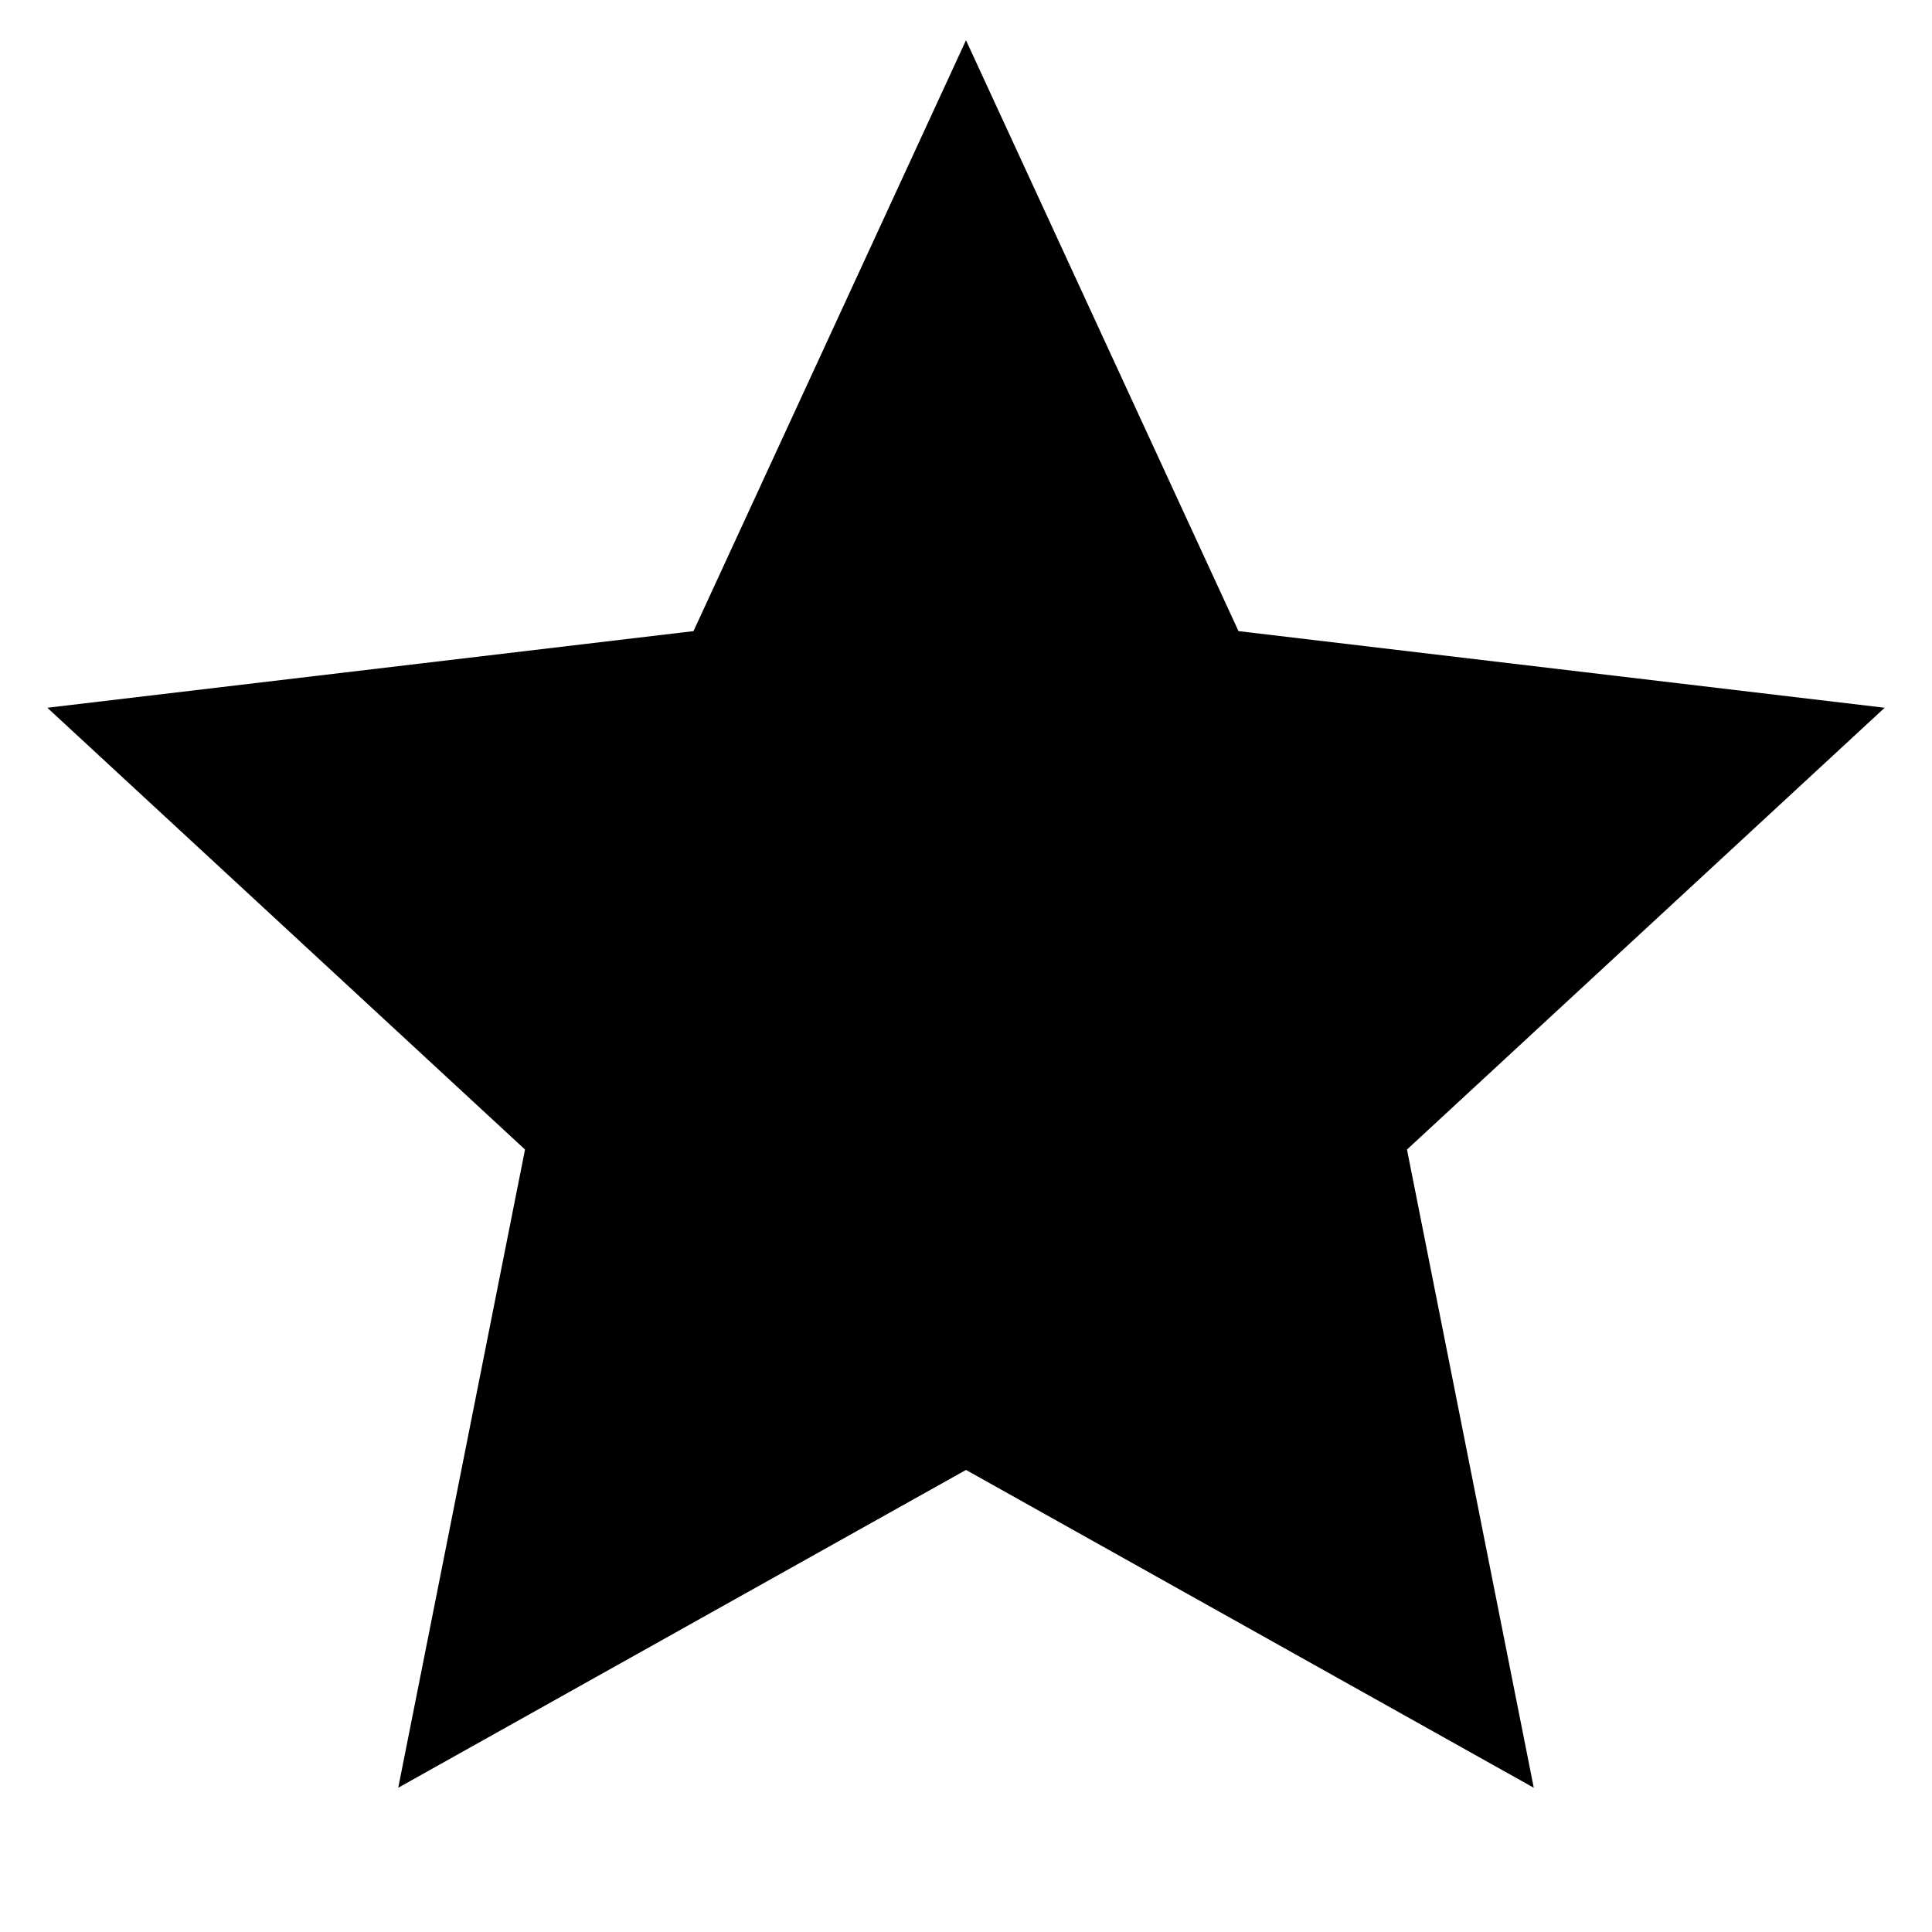
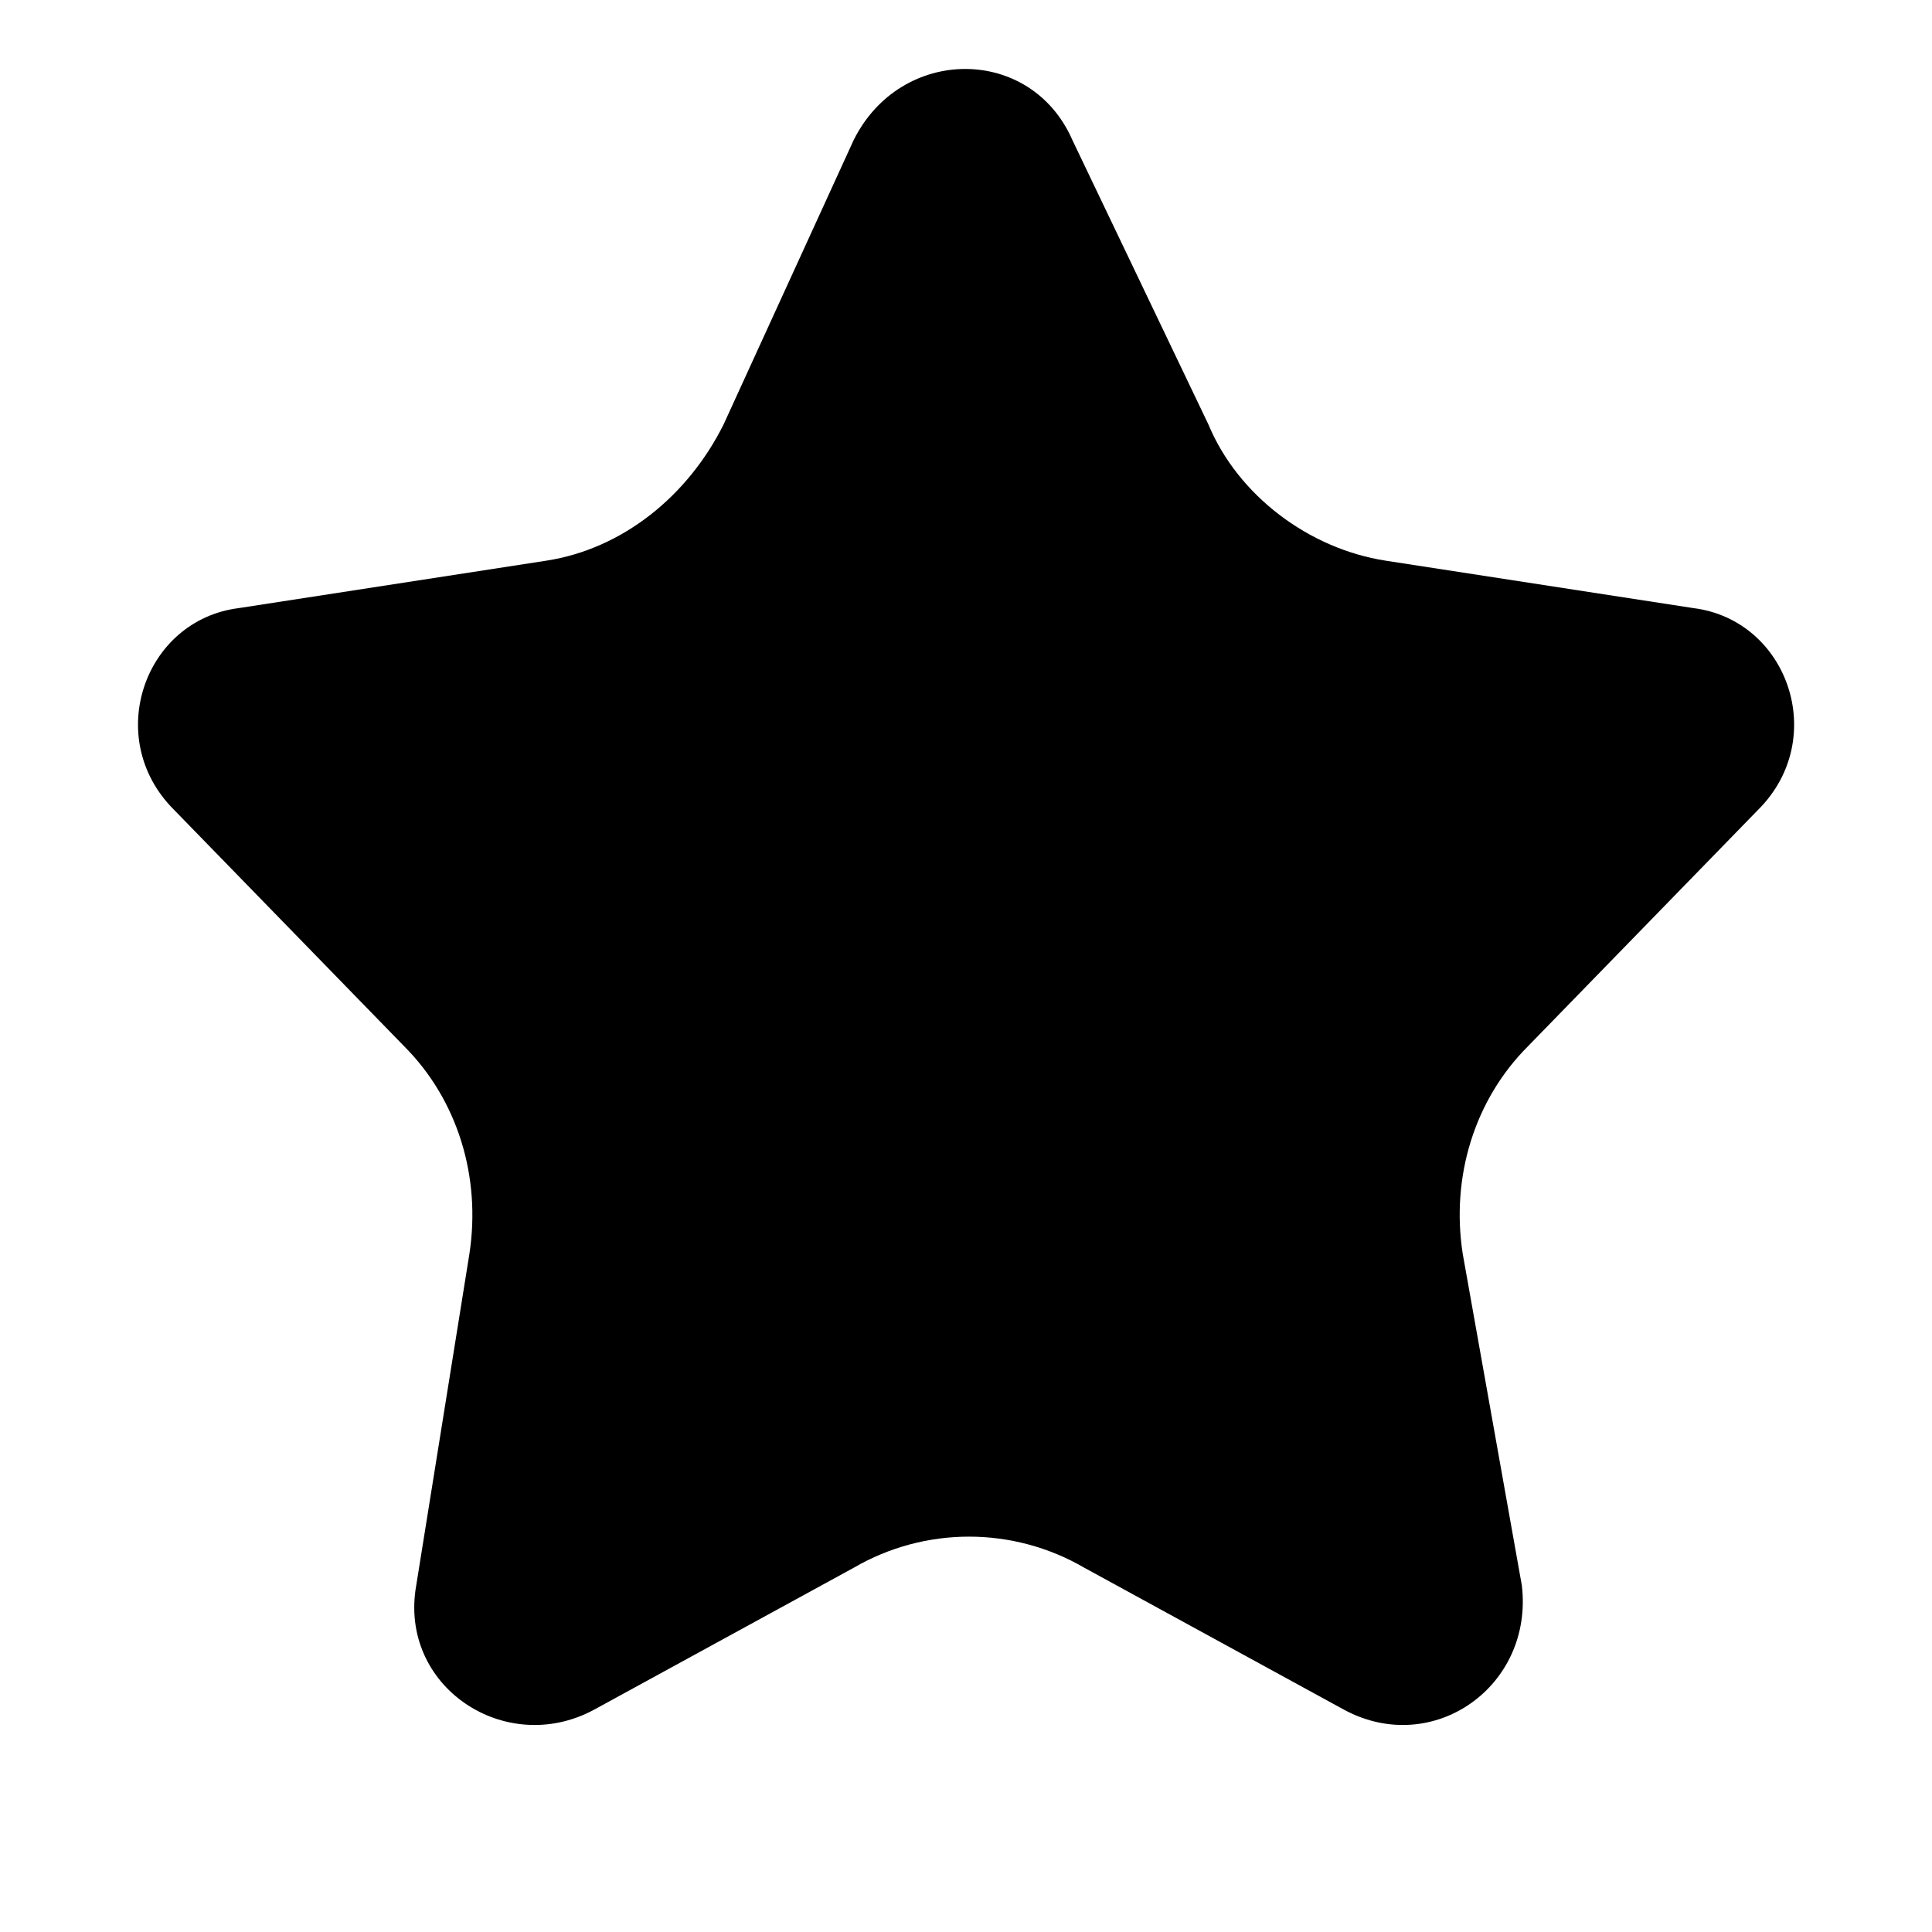
- <svg xmlns="http://www.w3.org/2000/svg" width="1em" height="1em" viewBox="0 0 24 24">
-   <path fill="currentColor" d="m12 18.26l-7.053 3.948l1.575-7.928L.588 8.792l8.027-.952L12 .5l3.385 7.34l8.027.952l-5.934 5.488l1.575 7.928z" />
+ <svg xmlns="http://www.w3.org/2000/svg" viewBox="0 0 1024 1024">
+   <path transform="translate(0,896) scale(1,-1)" d="M734.501 598.821c-40.741 6.29-78.336 34.523-94.025 72.229L568.393 821.76c-21.943 50.249-90.88 50.249-115.931 0l-68.937-150.711C364.727 633.344 330.24 605.111 289.499 598.821l-162.926-25.125c-50.139-6.29-72.082-69.083-34.487-106.752l122.222-125.586c28.197-28.27 40.741-69.083 34.487-109.897l-28.197-175.835c-9.399-53.394 46.994-91.063 94.025-65.938l137.874 75.374a121.527 121.527 0 0 0 122.222 0l137.874-75.374c46.994-25.125 100.279 12.544 94.025 65.938l-31.342 175.835c-6.327 40.814 6.254 81.627 34.487 109.897l122.222 125.586c37.595 37.669 15.653 100.462-34.487 106.752l-162.999 25.125z" />
</svg>
